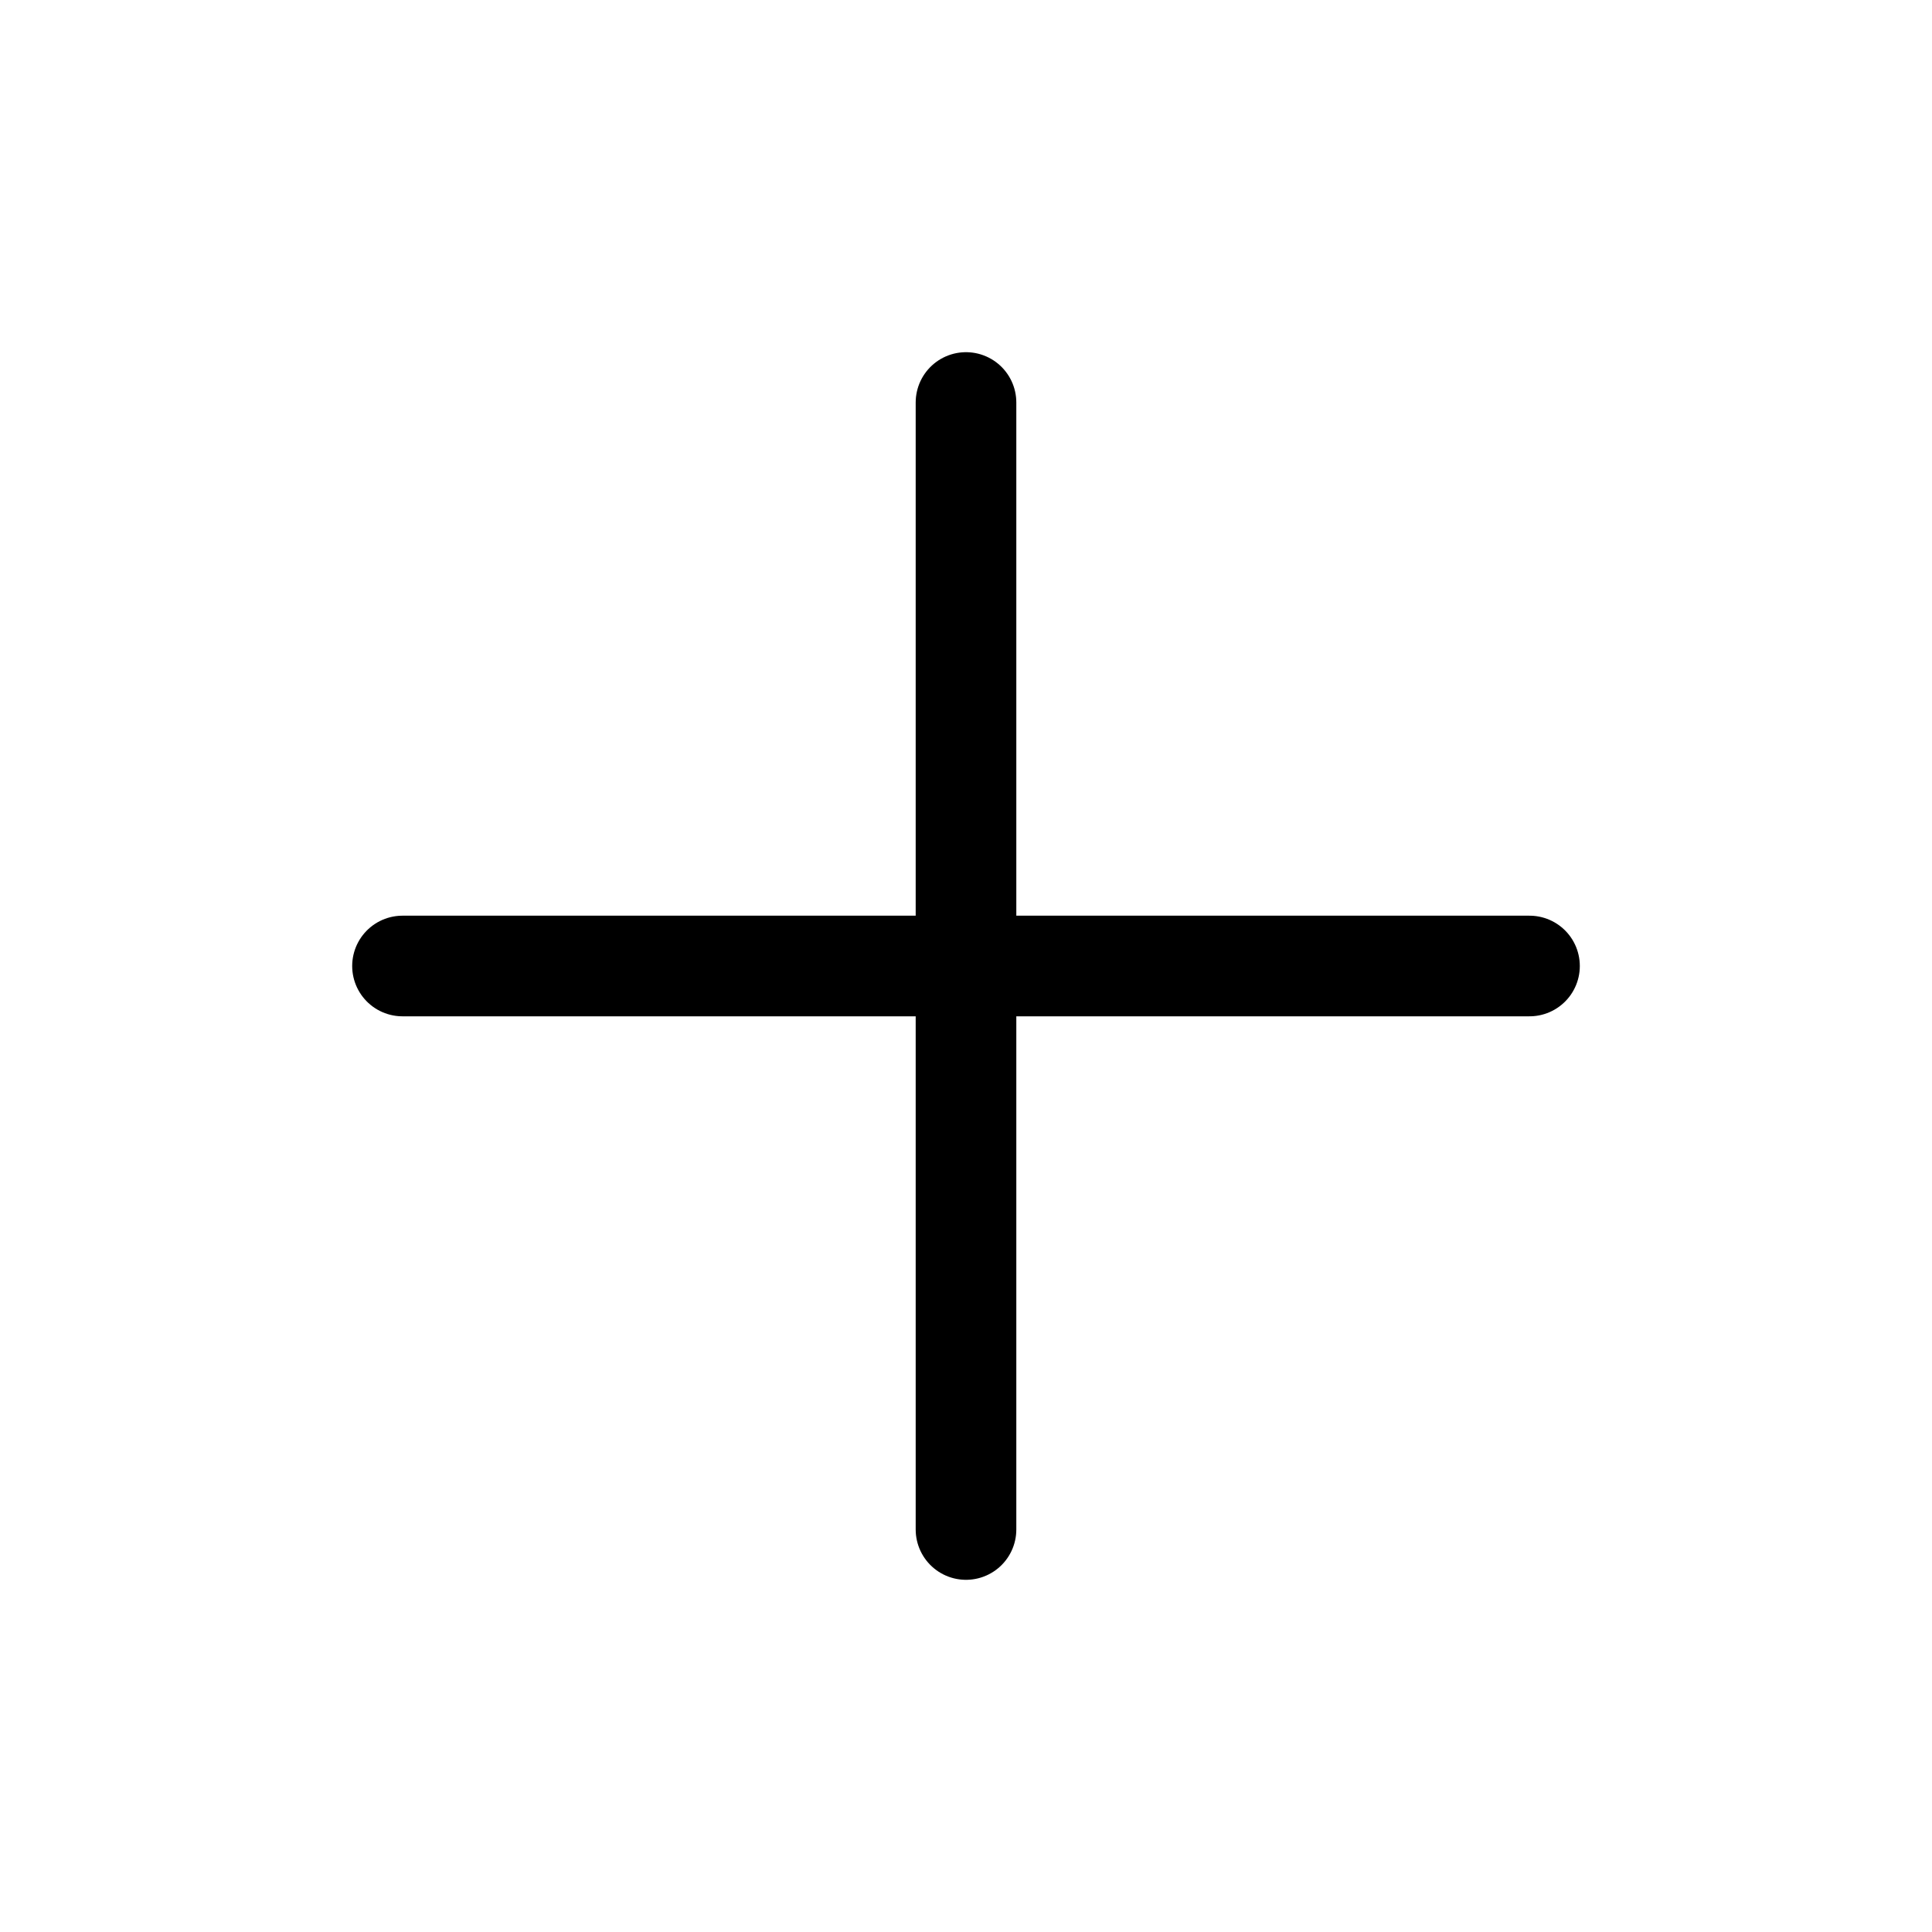
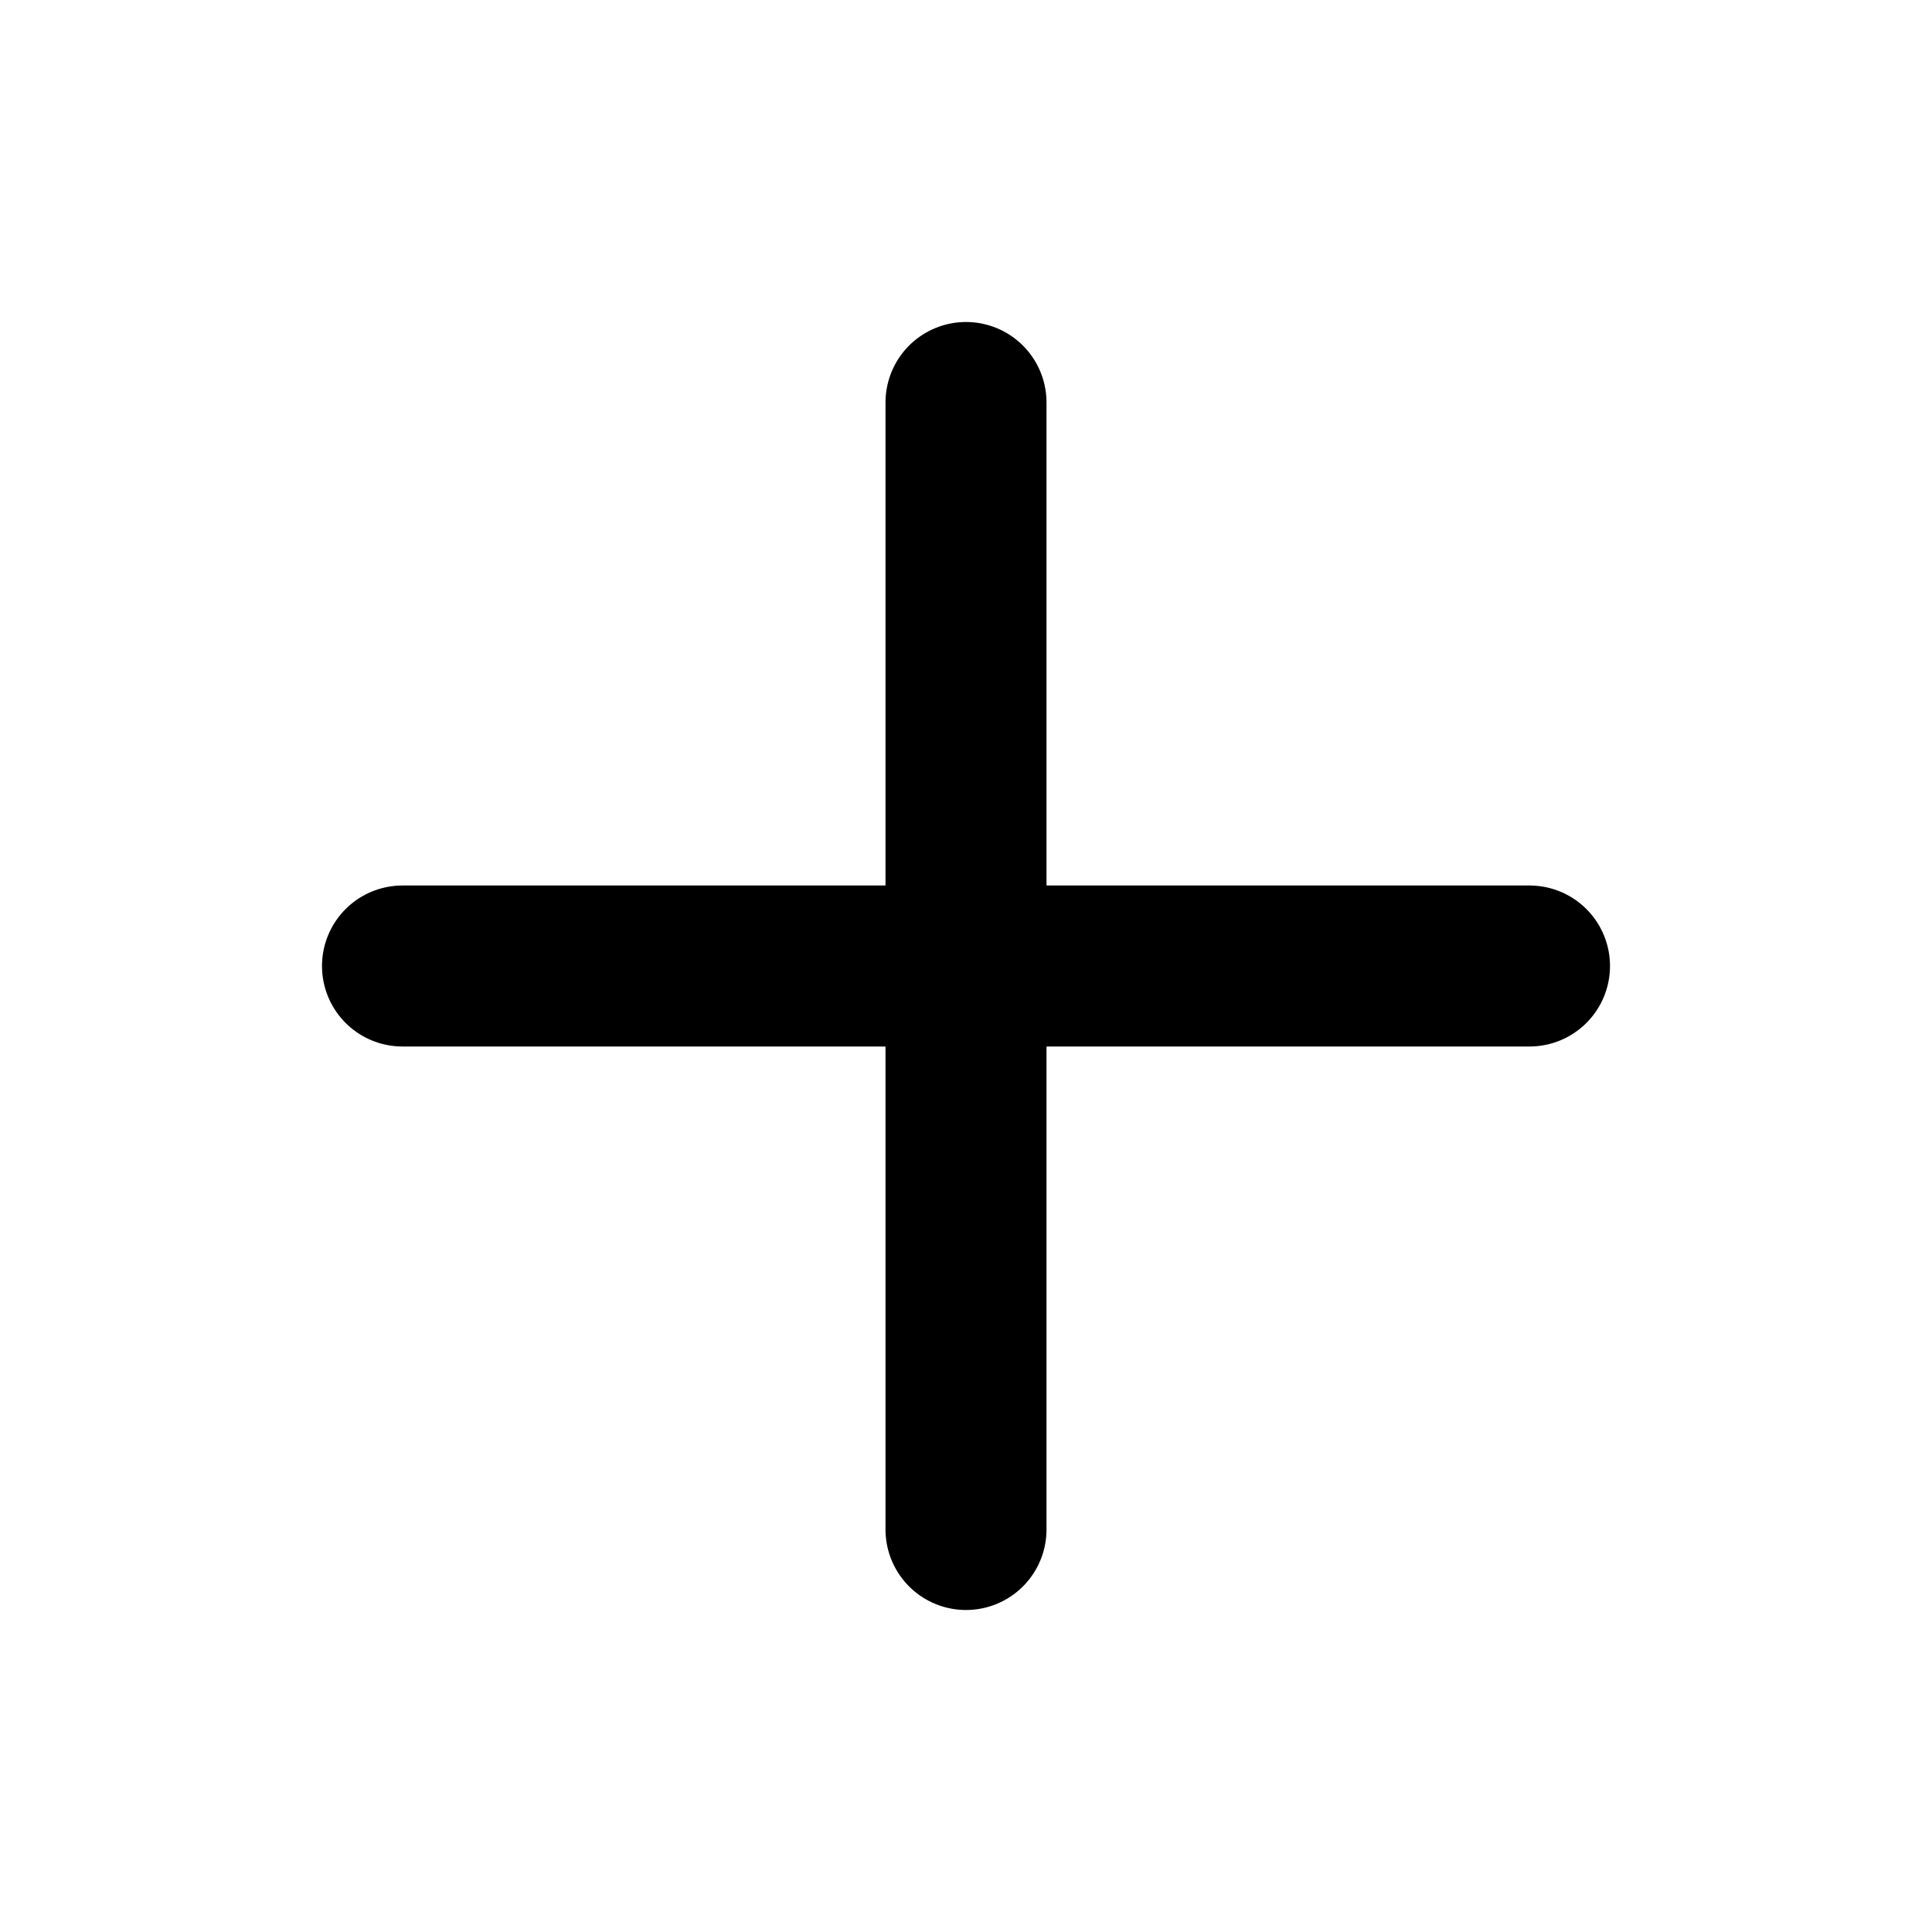
- <svg xmlns="http://www.w3.org/2000/svg" viewBox="0 0 24 24" fill="none" stroke="currentColor" stroke-width="1.25" stroke-linecap="round" stroke-linejoin="round">
+ <svg xmlns="http://www.w3.org/2000/svg" viewBox="0 0 24 24" fill="none" stroke="currentColor" stroke-width="2" stroke-linecap="round" stroke-linejoin="round">
  <path d="M5 12h14" />
  <path d="M12 5v14" />
</svg>
